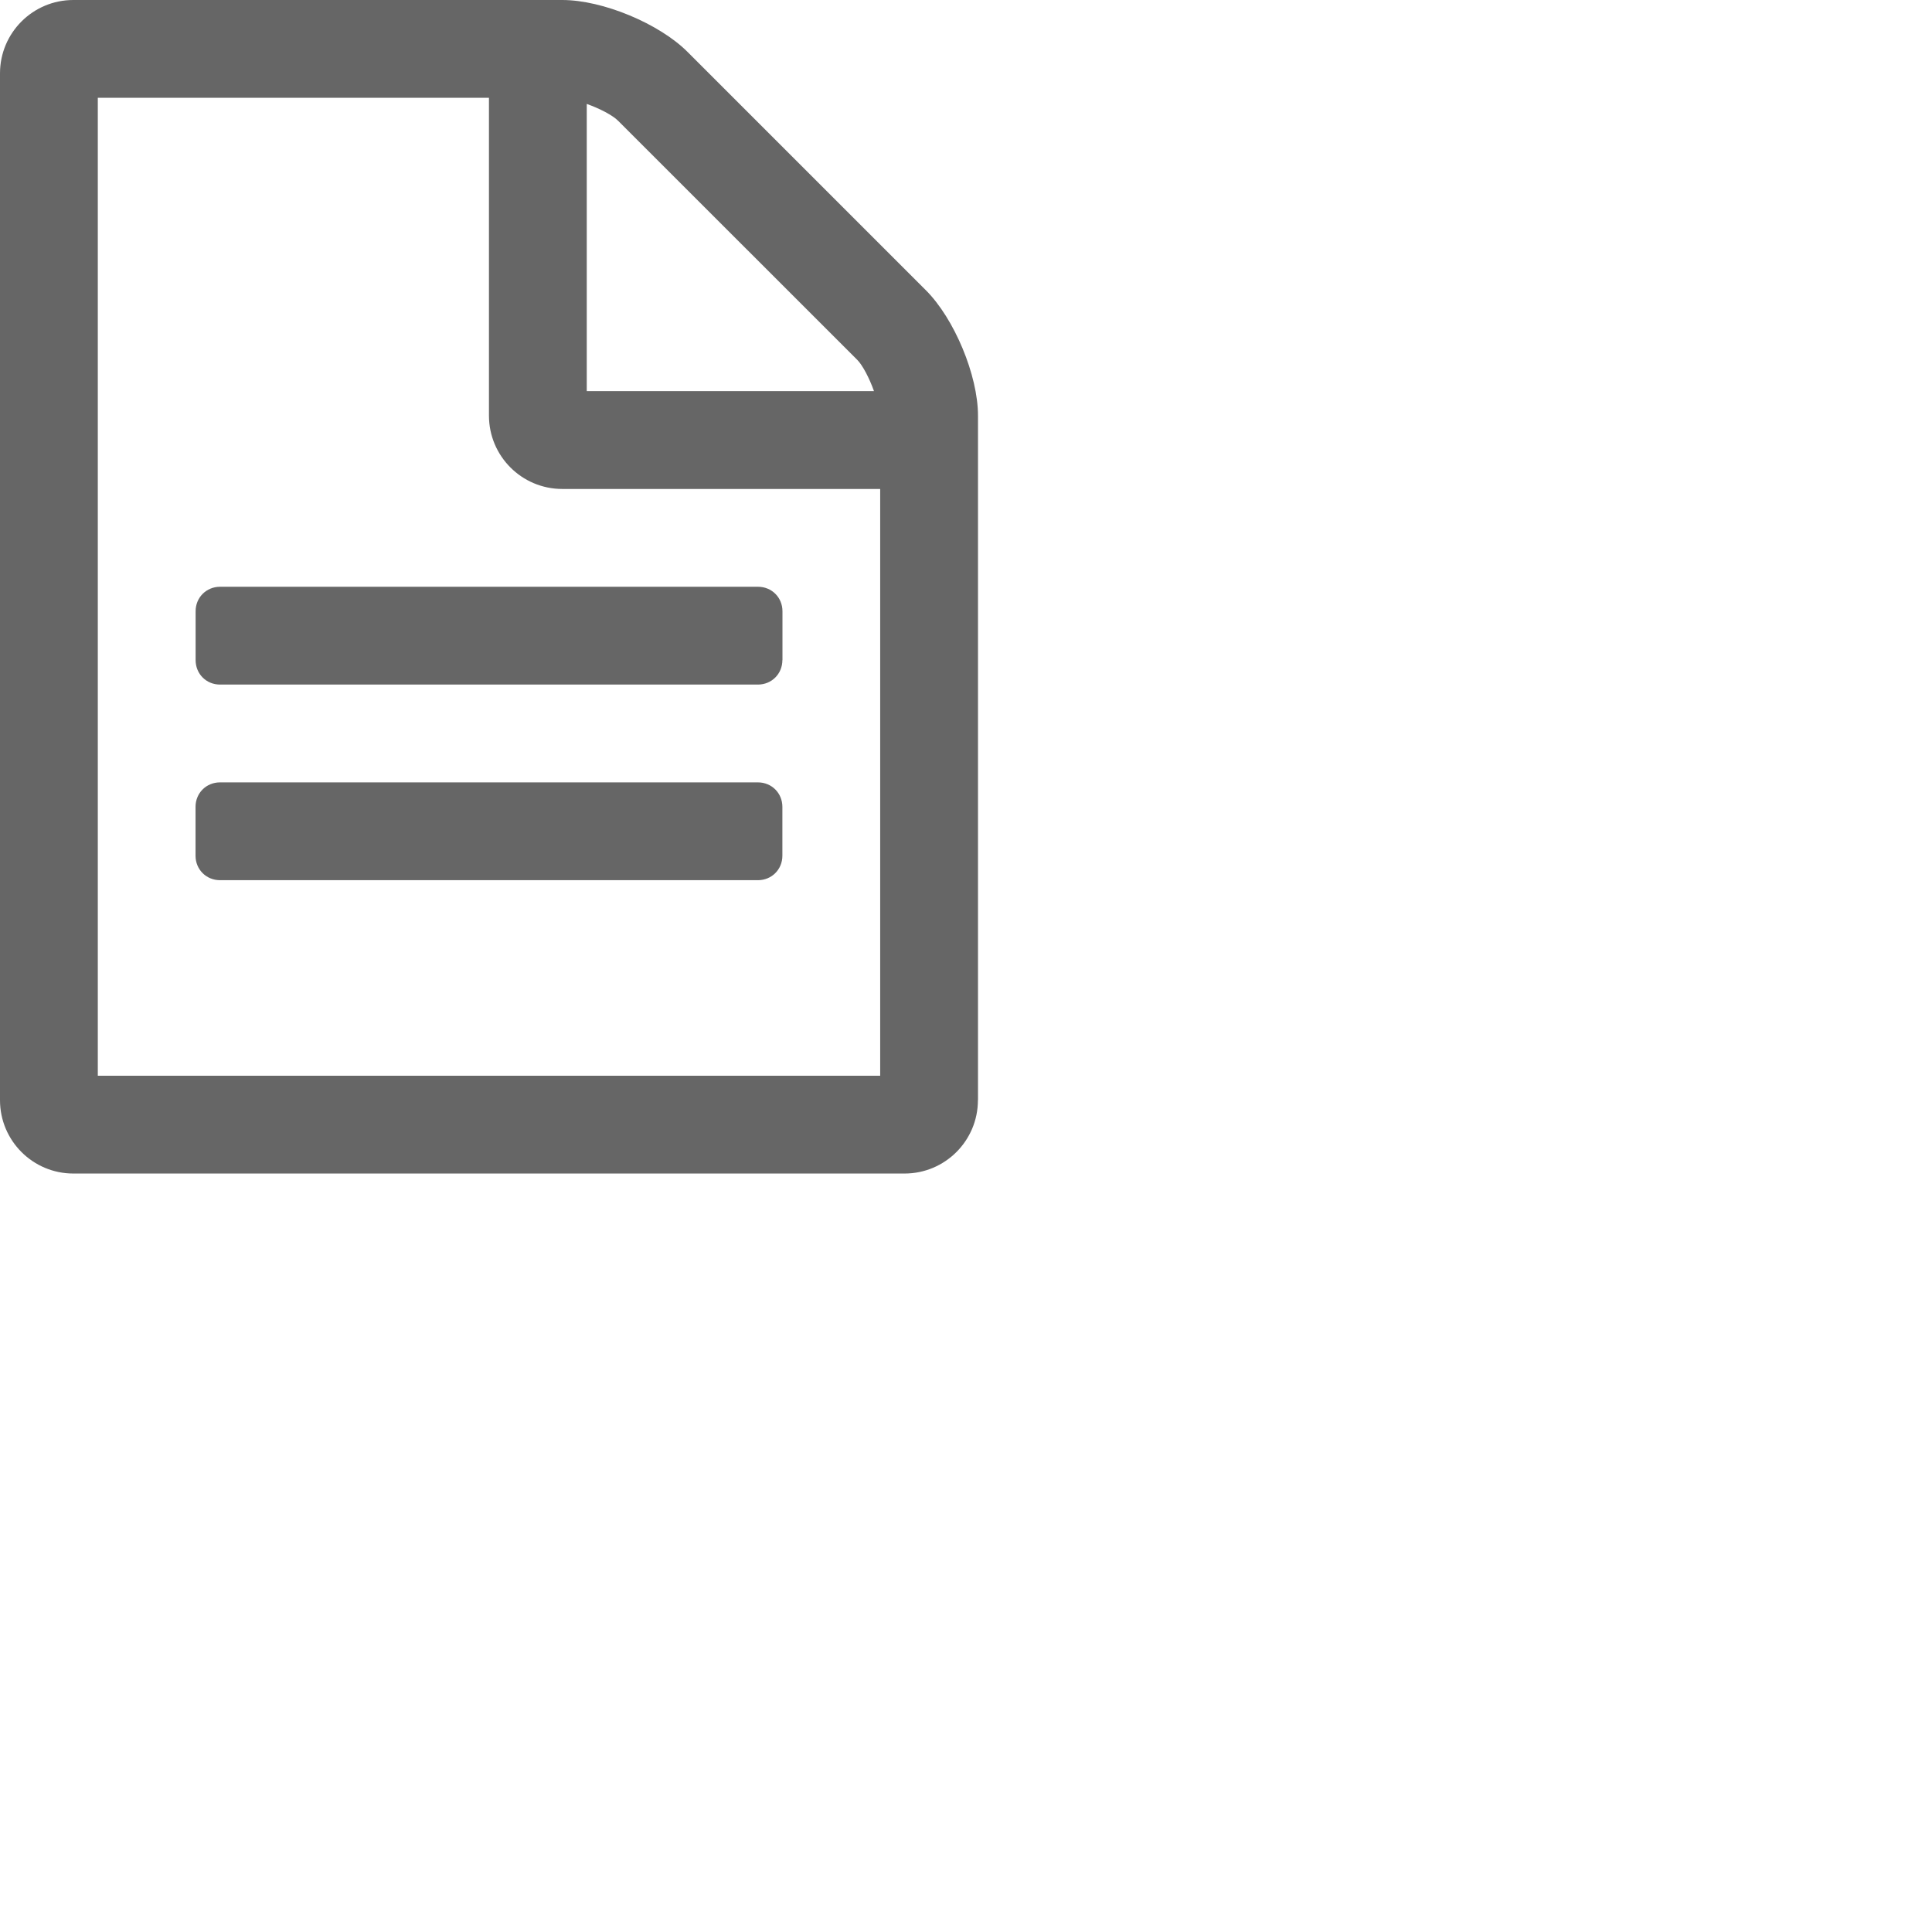
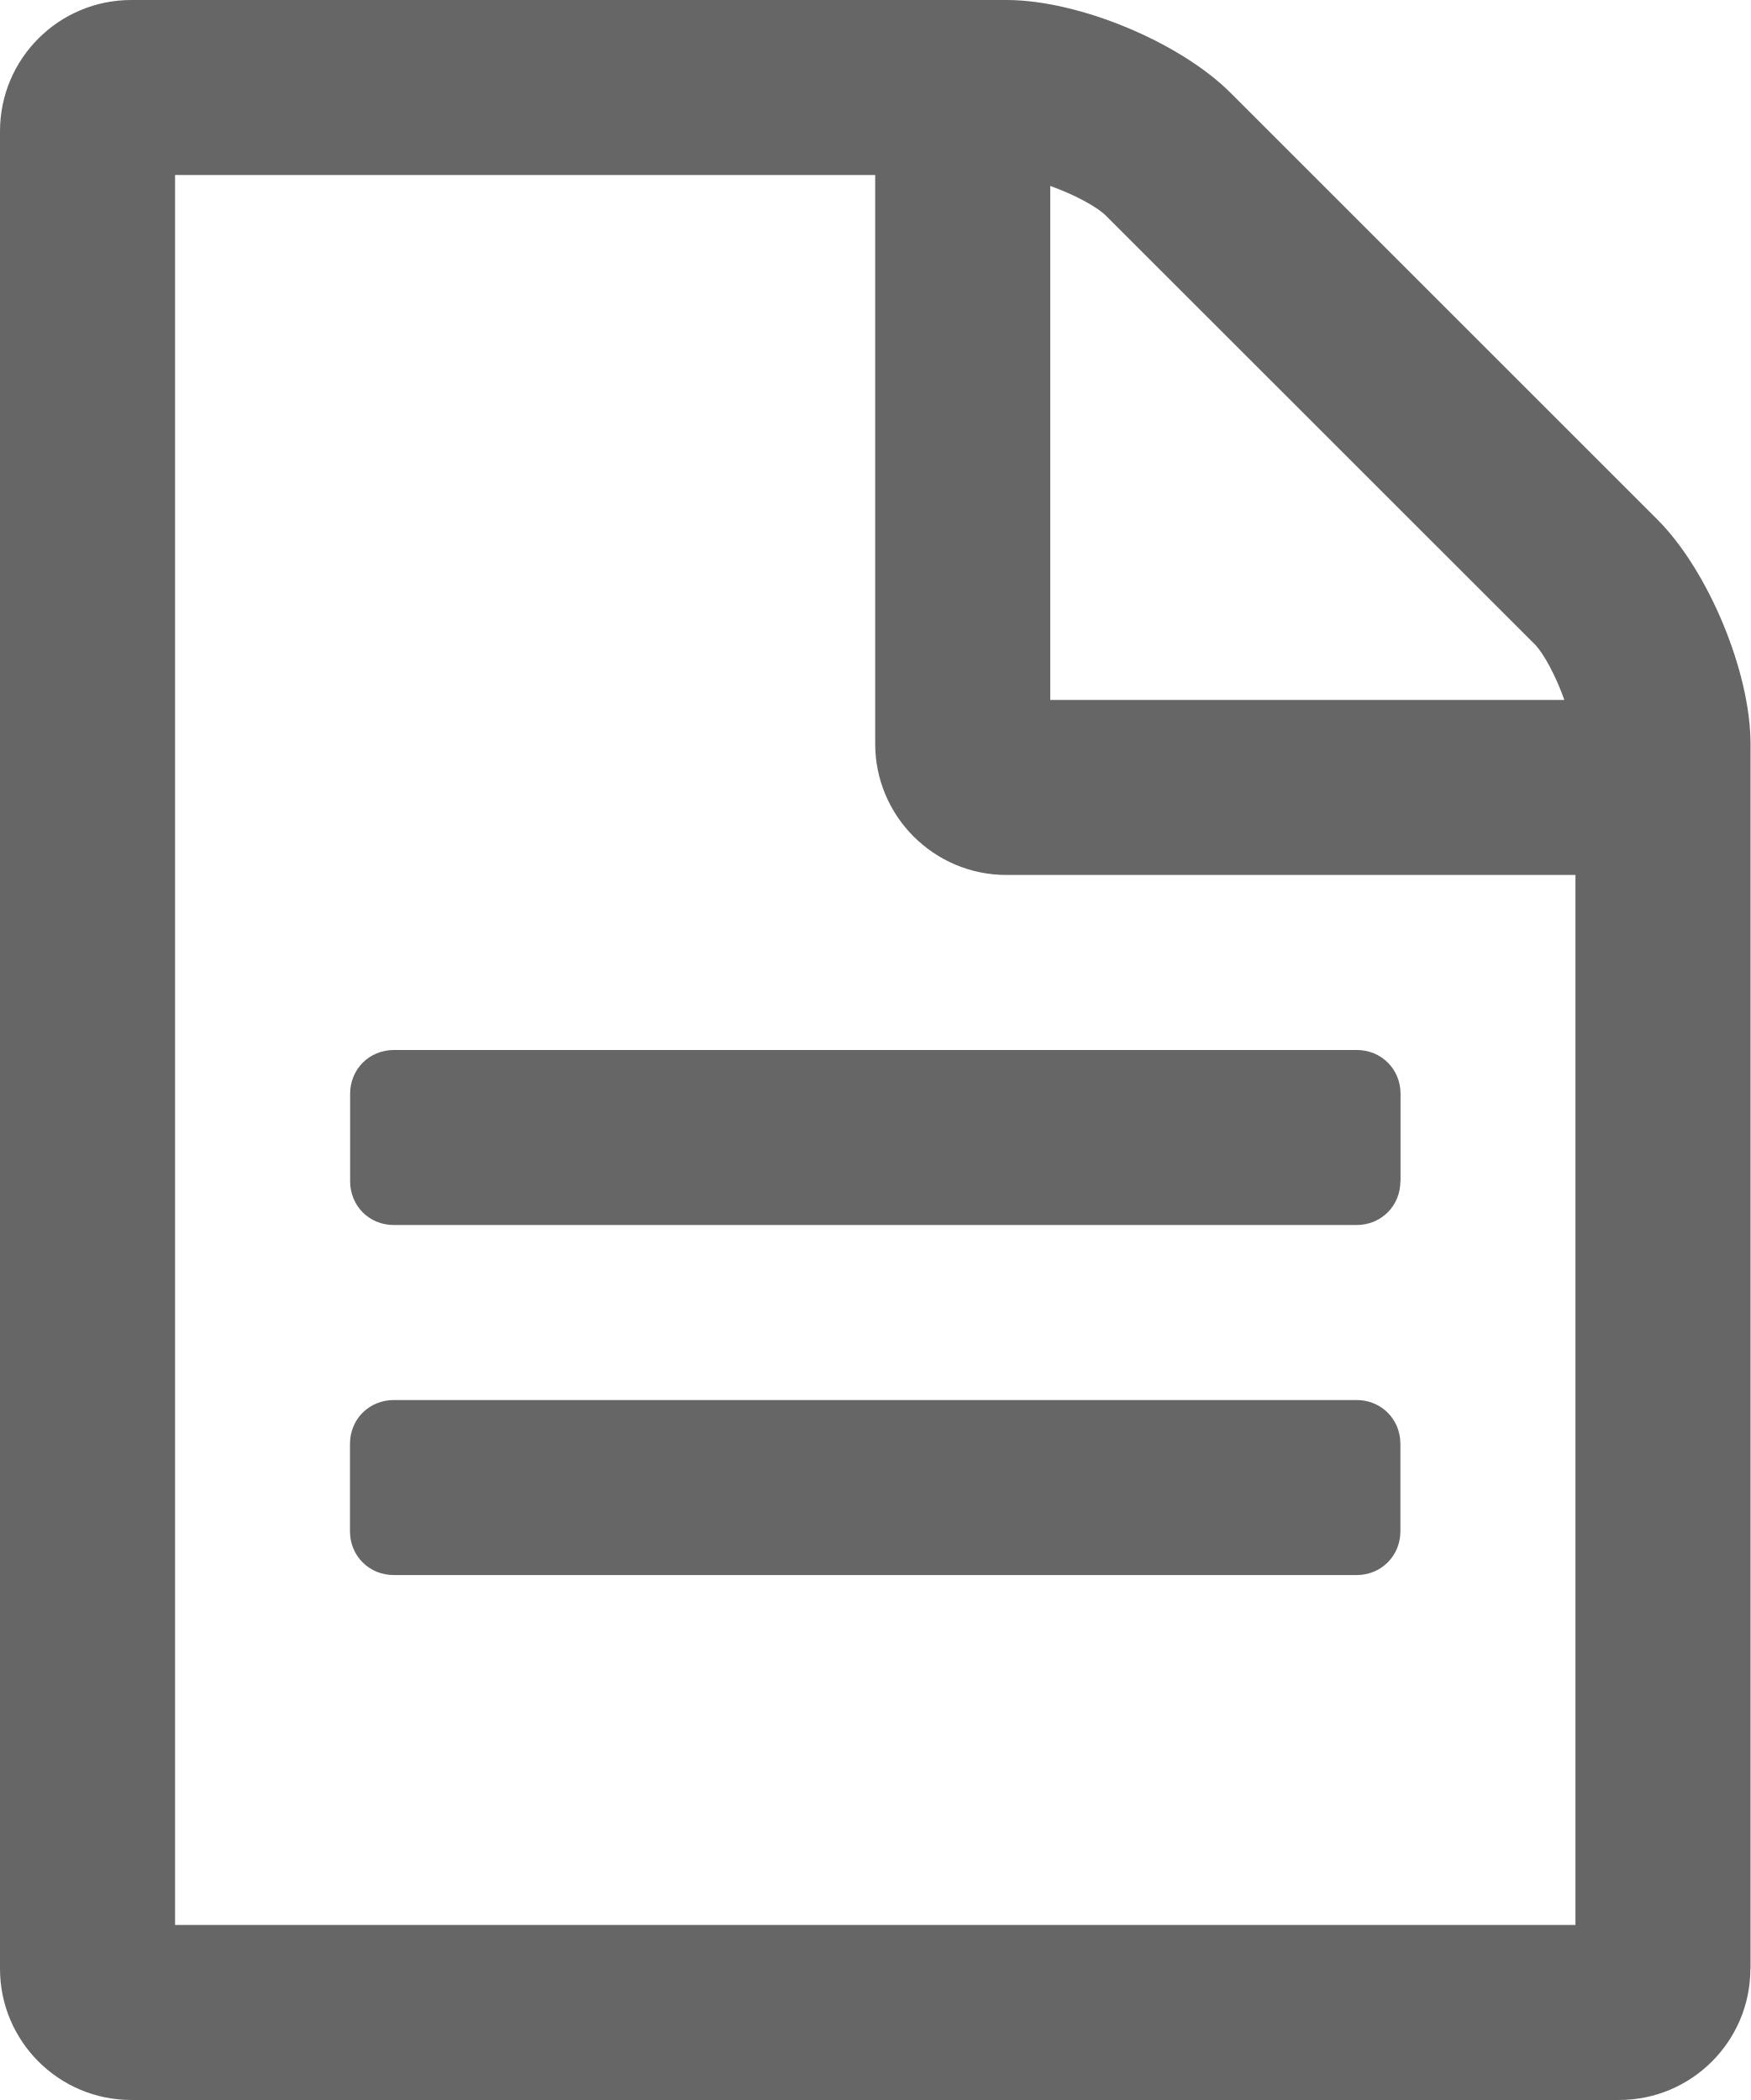
- <svg xmlns="http://www.w3.org/2000/svg" version="1.1" id="Layer_1" x="0px" y="0px" width="24px" height="24px" viewBox="0 0 24 24" enable-background="new 0 0 24 24" xml:space="preserve">
+ <svg xmlns="http://www.w3.org/2000/svg" version="1.1" id="Layer_1" xml:space="preserve">
  <g>
    <path fill="#666666" d="M12.148,13.667c0,0.503-0.408,0.911-0.911,0.911H0.911C0.408,14.578,0,14.17,0,13.667V0.911   C0,0.408,0.408,0,0.911,0h6.074c0.503,0,1.206,0.294,1.557,0.646l2.961,2.961c0.351,0.351,0.646,1.054,0.646,1.557V13.667z    M10.934,13.363V6.074H6.985c-0.503,0-0.911-0.408-0.911-0.911V1.215H1.215v12.148H10.934z M9.719,8.2   c0,0.171-0.133,0.304-0.304,0.304H2.733C2.562,8.504,2.43,8.371,2.43,8.2V7.593c0-0.171,0.133-0.304,0.304-0.304h6.682   c0.171,0,0.304,0.133,0.304,0.304V8.2z M9.719,10.63c0,0.171-0.133,0.304-0.304,0.304H2.733c-0.171,0-0.304-0.133-0.304-0.304   v-0.607c0-0.171,0.133-0.304,0.304-0.304h6.682c0.171,0,0.304,0.133,0.304,0.304V10.63z M10.857,4.859   c-0.057-0.161-0.142-0.323-0.208-0.389L7.678,1.5C7.612,1.433,7.45,1.348,7.289,1.291v3.568H10.857z" />
  </g>
</svg>
